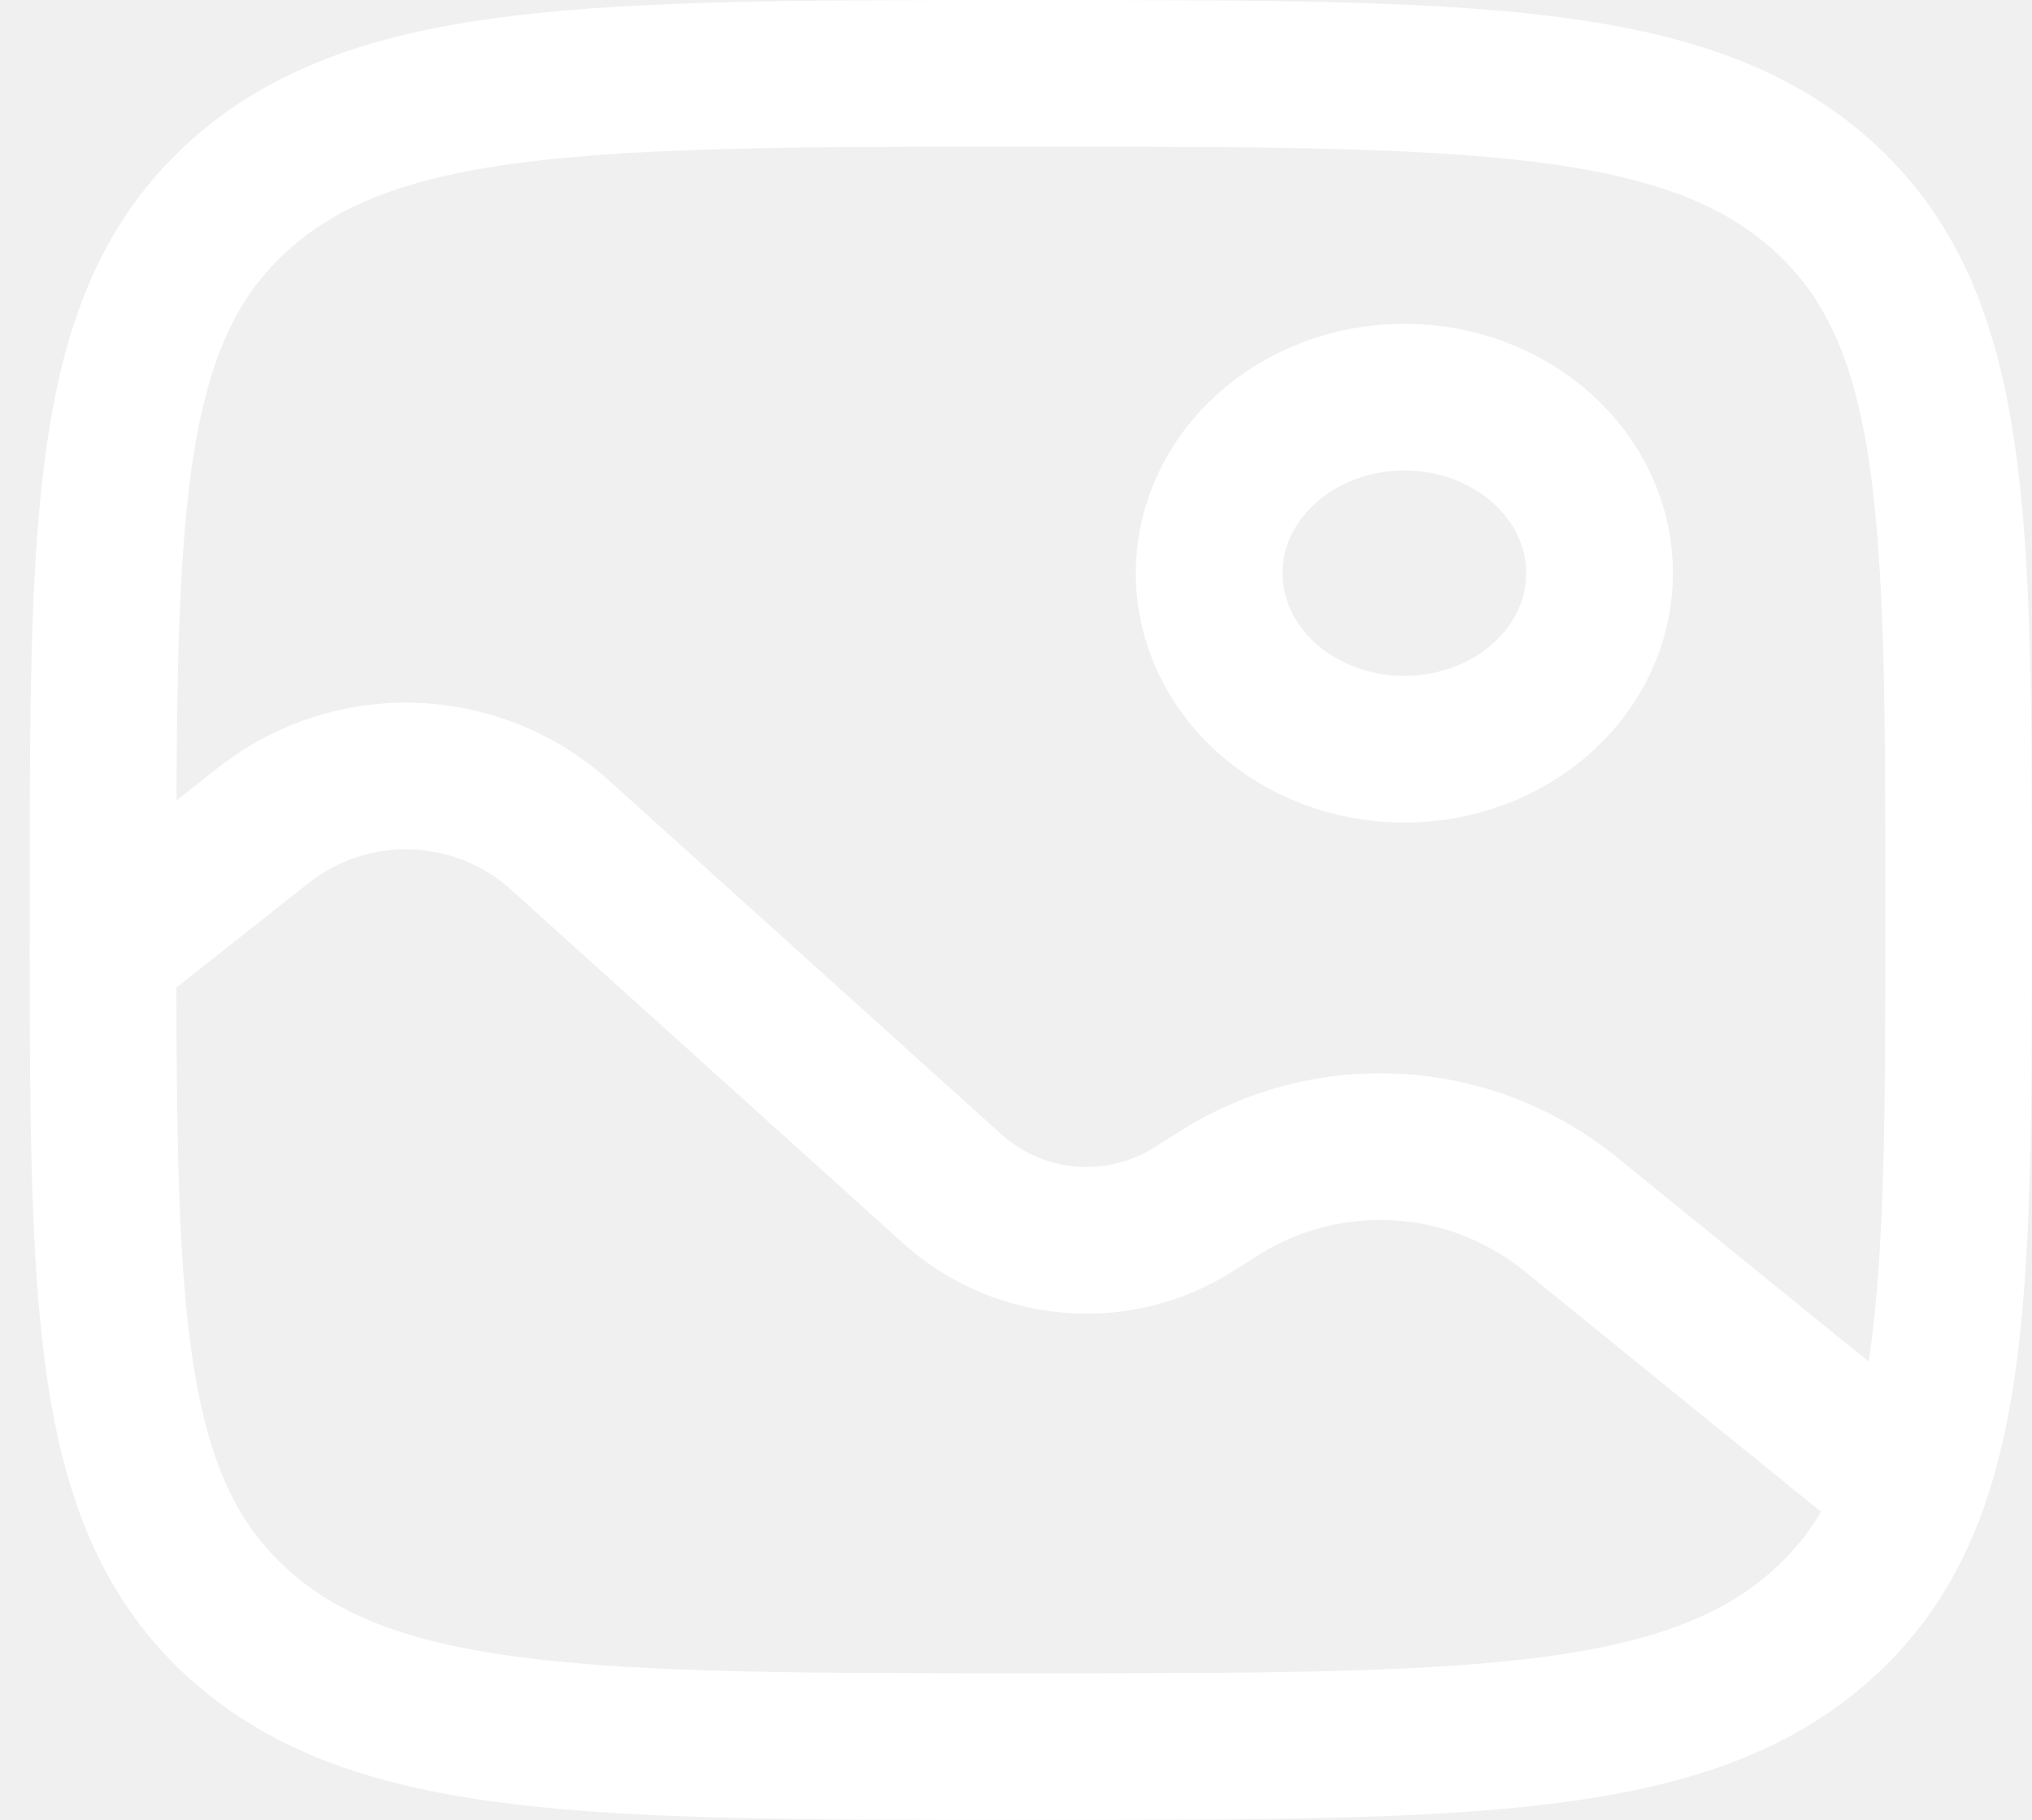
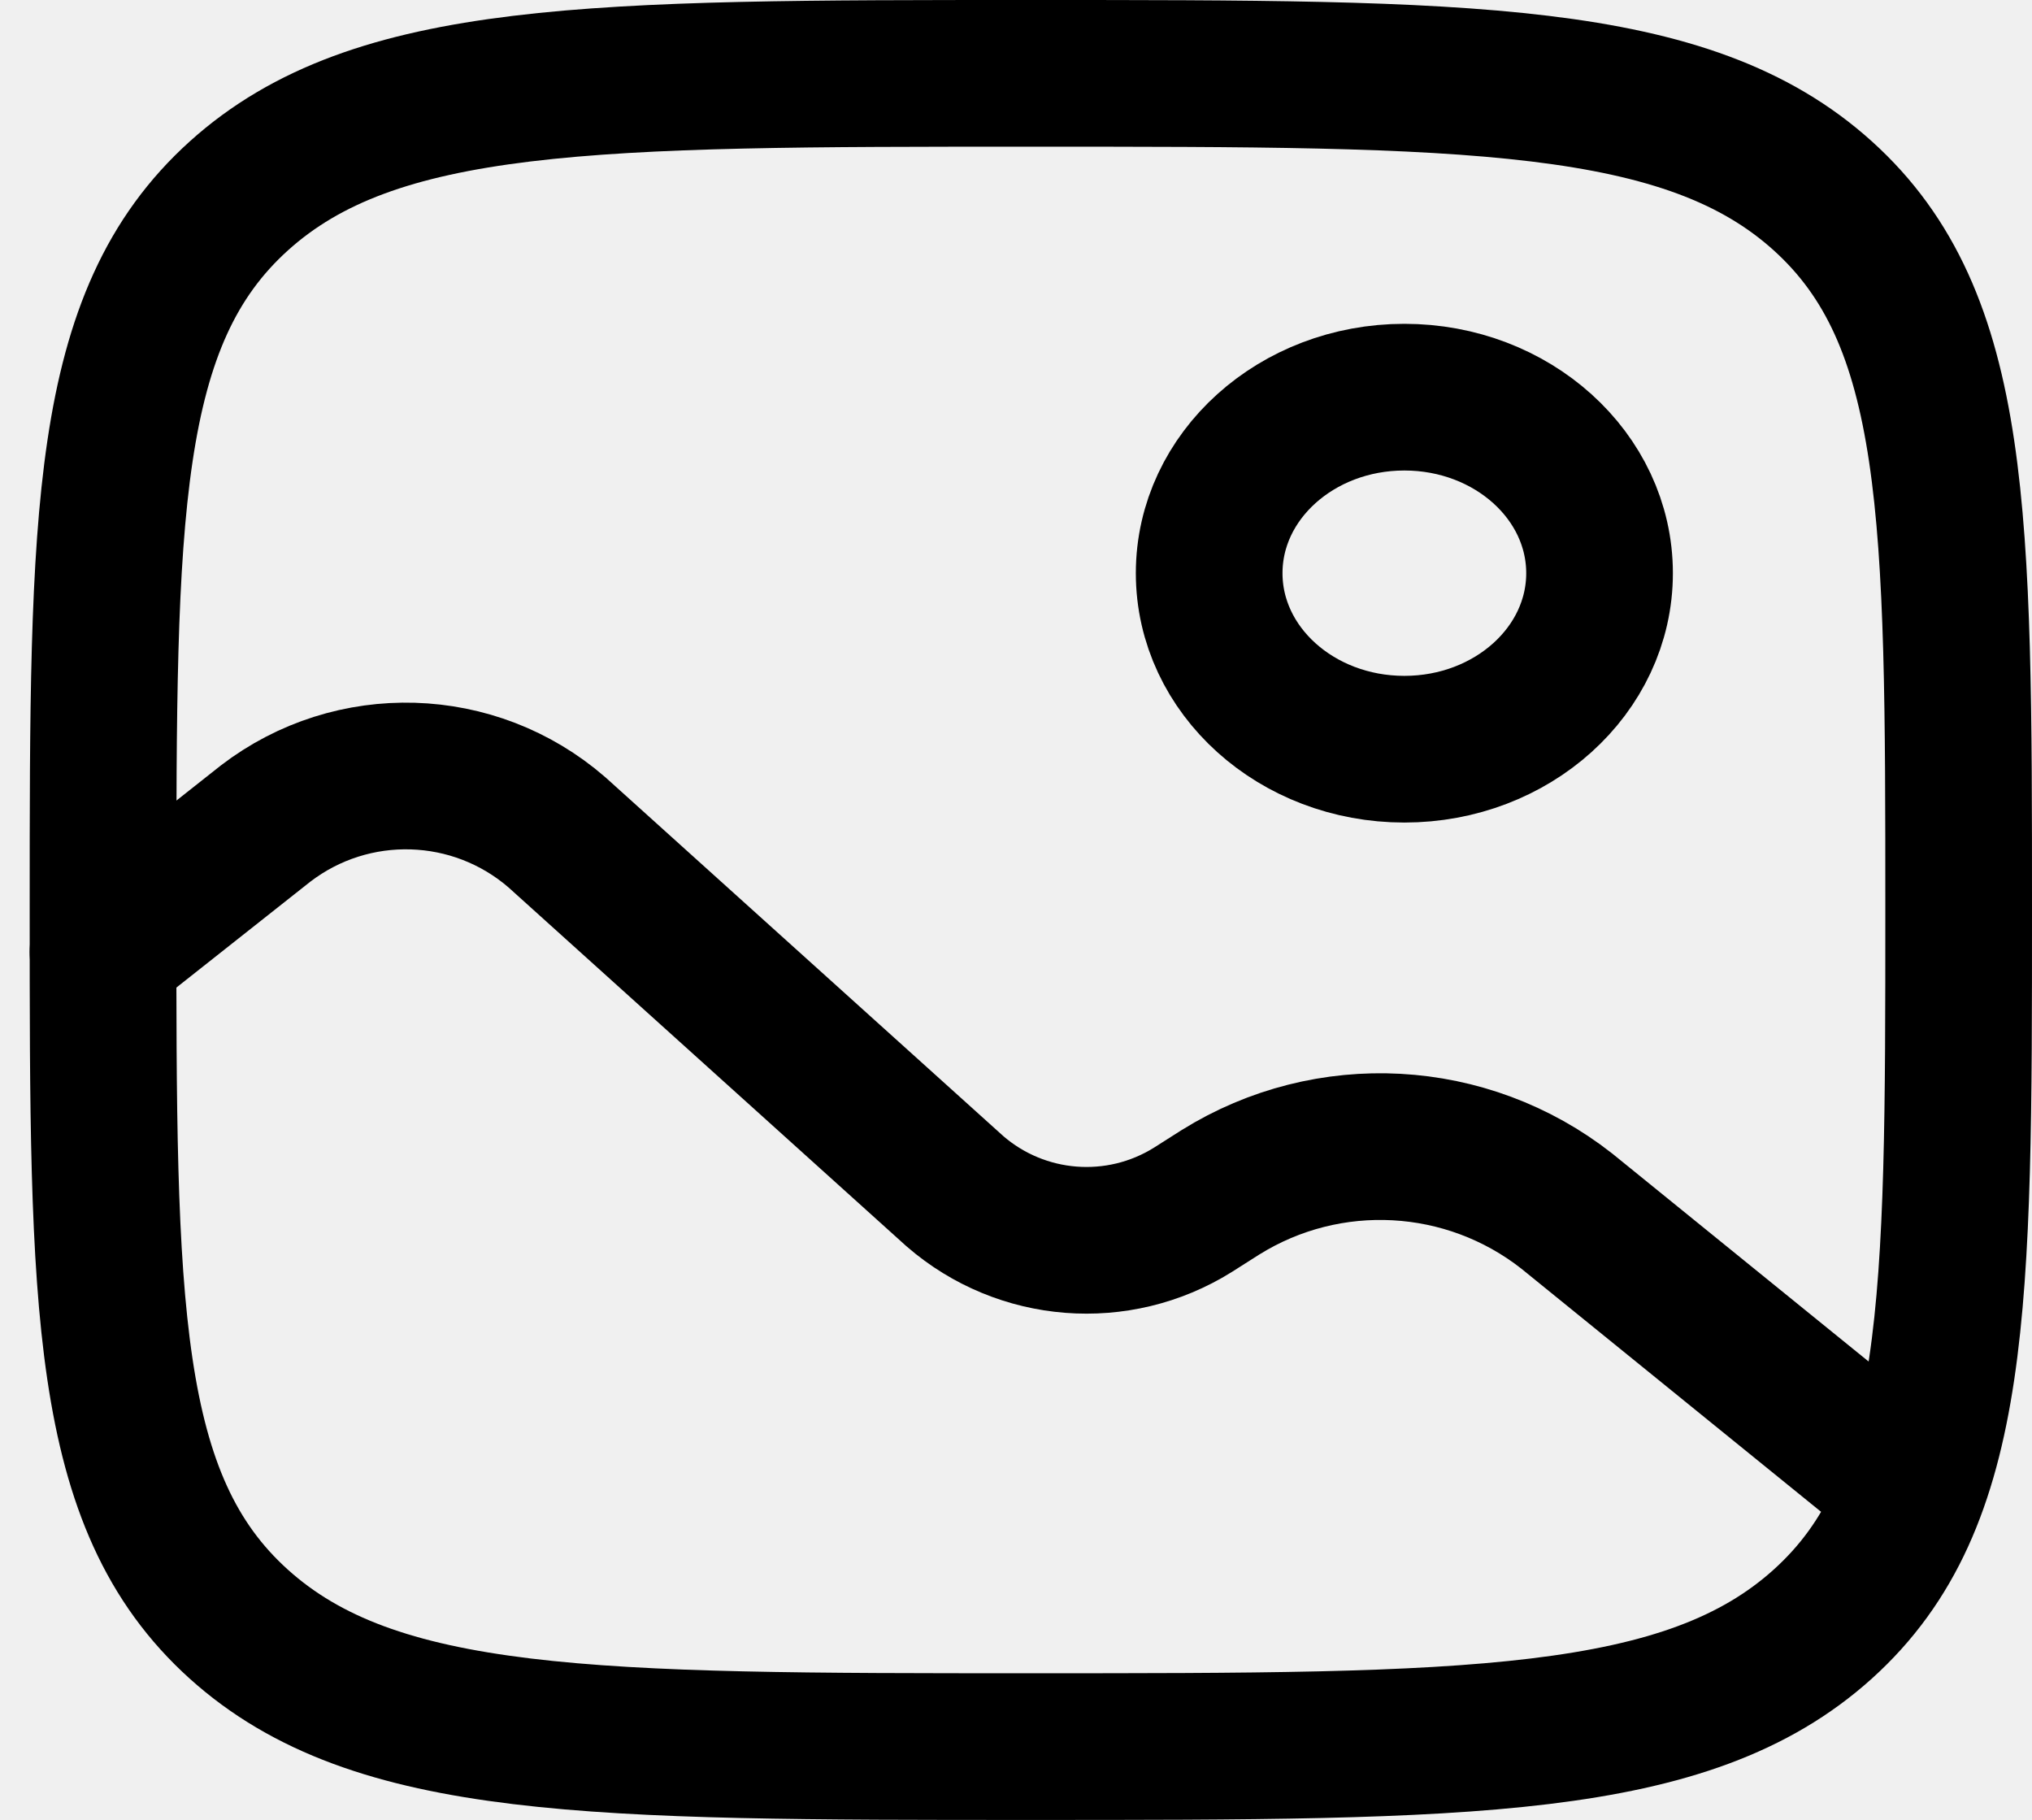
<svg xmlns="http://www.w3.org/2000/svg" width="34.635" height="31.019" viewBox="0 0 34.635 31.019">
  <g id="gallery-svgrepo-com" transform="translate(1.756 1.25)">
-     <path id="Path_68" data-name="Path 68" d="M2,16.259C2,9.537,2,6.176,4.316,4.088S10.359,2,17.814,2,29,2,31.313,4.088s2.316,5.449,2.316,12.171,0,10.083-2.316,12.171-6.044,2.088-13.5,2.088-11.183,0-13.5-2.088S2,22.981,2,16.259Z" transform="translate(-2 -2)" fill="none" stroke="#fff" stroke-width="2.5" />
-     <ellipse id="Ellipse_9" data-name="Ellipse 9" cx="3.327" cy="3" rx="3.327" ry="3" transform="translate(18.854 5.519)" fill="none" stroke="#fff" stroke-width="2.5" />
-     <path id="Path_69" data-name="Path 69" d="M2,13.4,4.77,11.21a3.931,3.931,0,0,1,4.967.149l6.784,6.117a3.424,3.424,0,0,0,4.055.317l.472-.3a5.15,5.15,0,0,1,5.9.32l5.1,4.137" transform="translate(-2 1.577)" fill="none" stroke="#fff" stroke-linecap="round" stroke-width="2.5" />
+     <path id="Path_68" data-name="Path 68" d="M2,16.259C2,9.537,2,6.176,4.316,4.088S10.359,2,17.814,2,29,2,31.313,4.088s2.316,5.449,2.316,12.171,0,10.083-2.316,12.171-6.044,2.088-13.5,2.088-11.183,0-13.5-2.088S2,22.981,2,16.259Z" transform="translate(-2 -2)" fill="none" stroke="currentColor" stroke-width="2.5" />
+     <ellipse id="Ellipse_9" data-name="Ellipse 9" cx="3.327" cy="3" rx="3.327" ry="3" transform="translate(18.854 5.519)" fill="none" stroke="currentColor" stroke-width="2.5" />
+     <path id="Path_69" data-name="Path 69" d="M2,13.4,4.77,11.21a3.931,3.931,0,0,1,4.967.149l6.784,6.117a3.424,3.424,0,0,0,4.055.317l.472-.3a5.15,5.15,0,0,1,5.9.32l5.1,4.137" transform="translate(-2 1.577)" fill="none" stroke="currentColor" stroke-linecap="round" stroke-width="2.5" />
  </g>
</svg>
